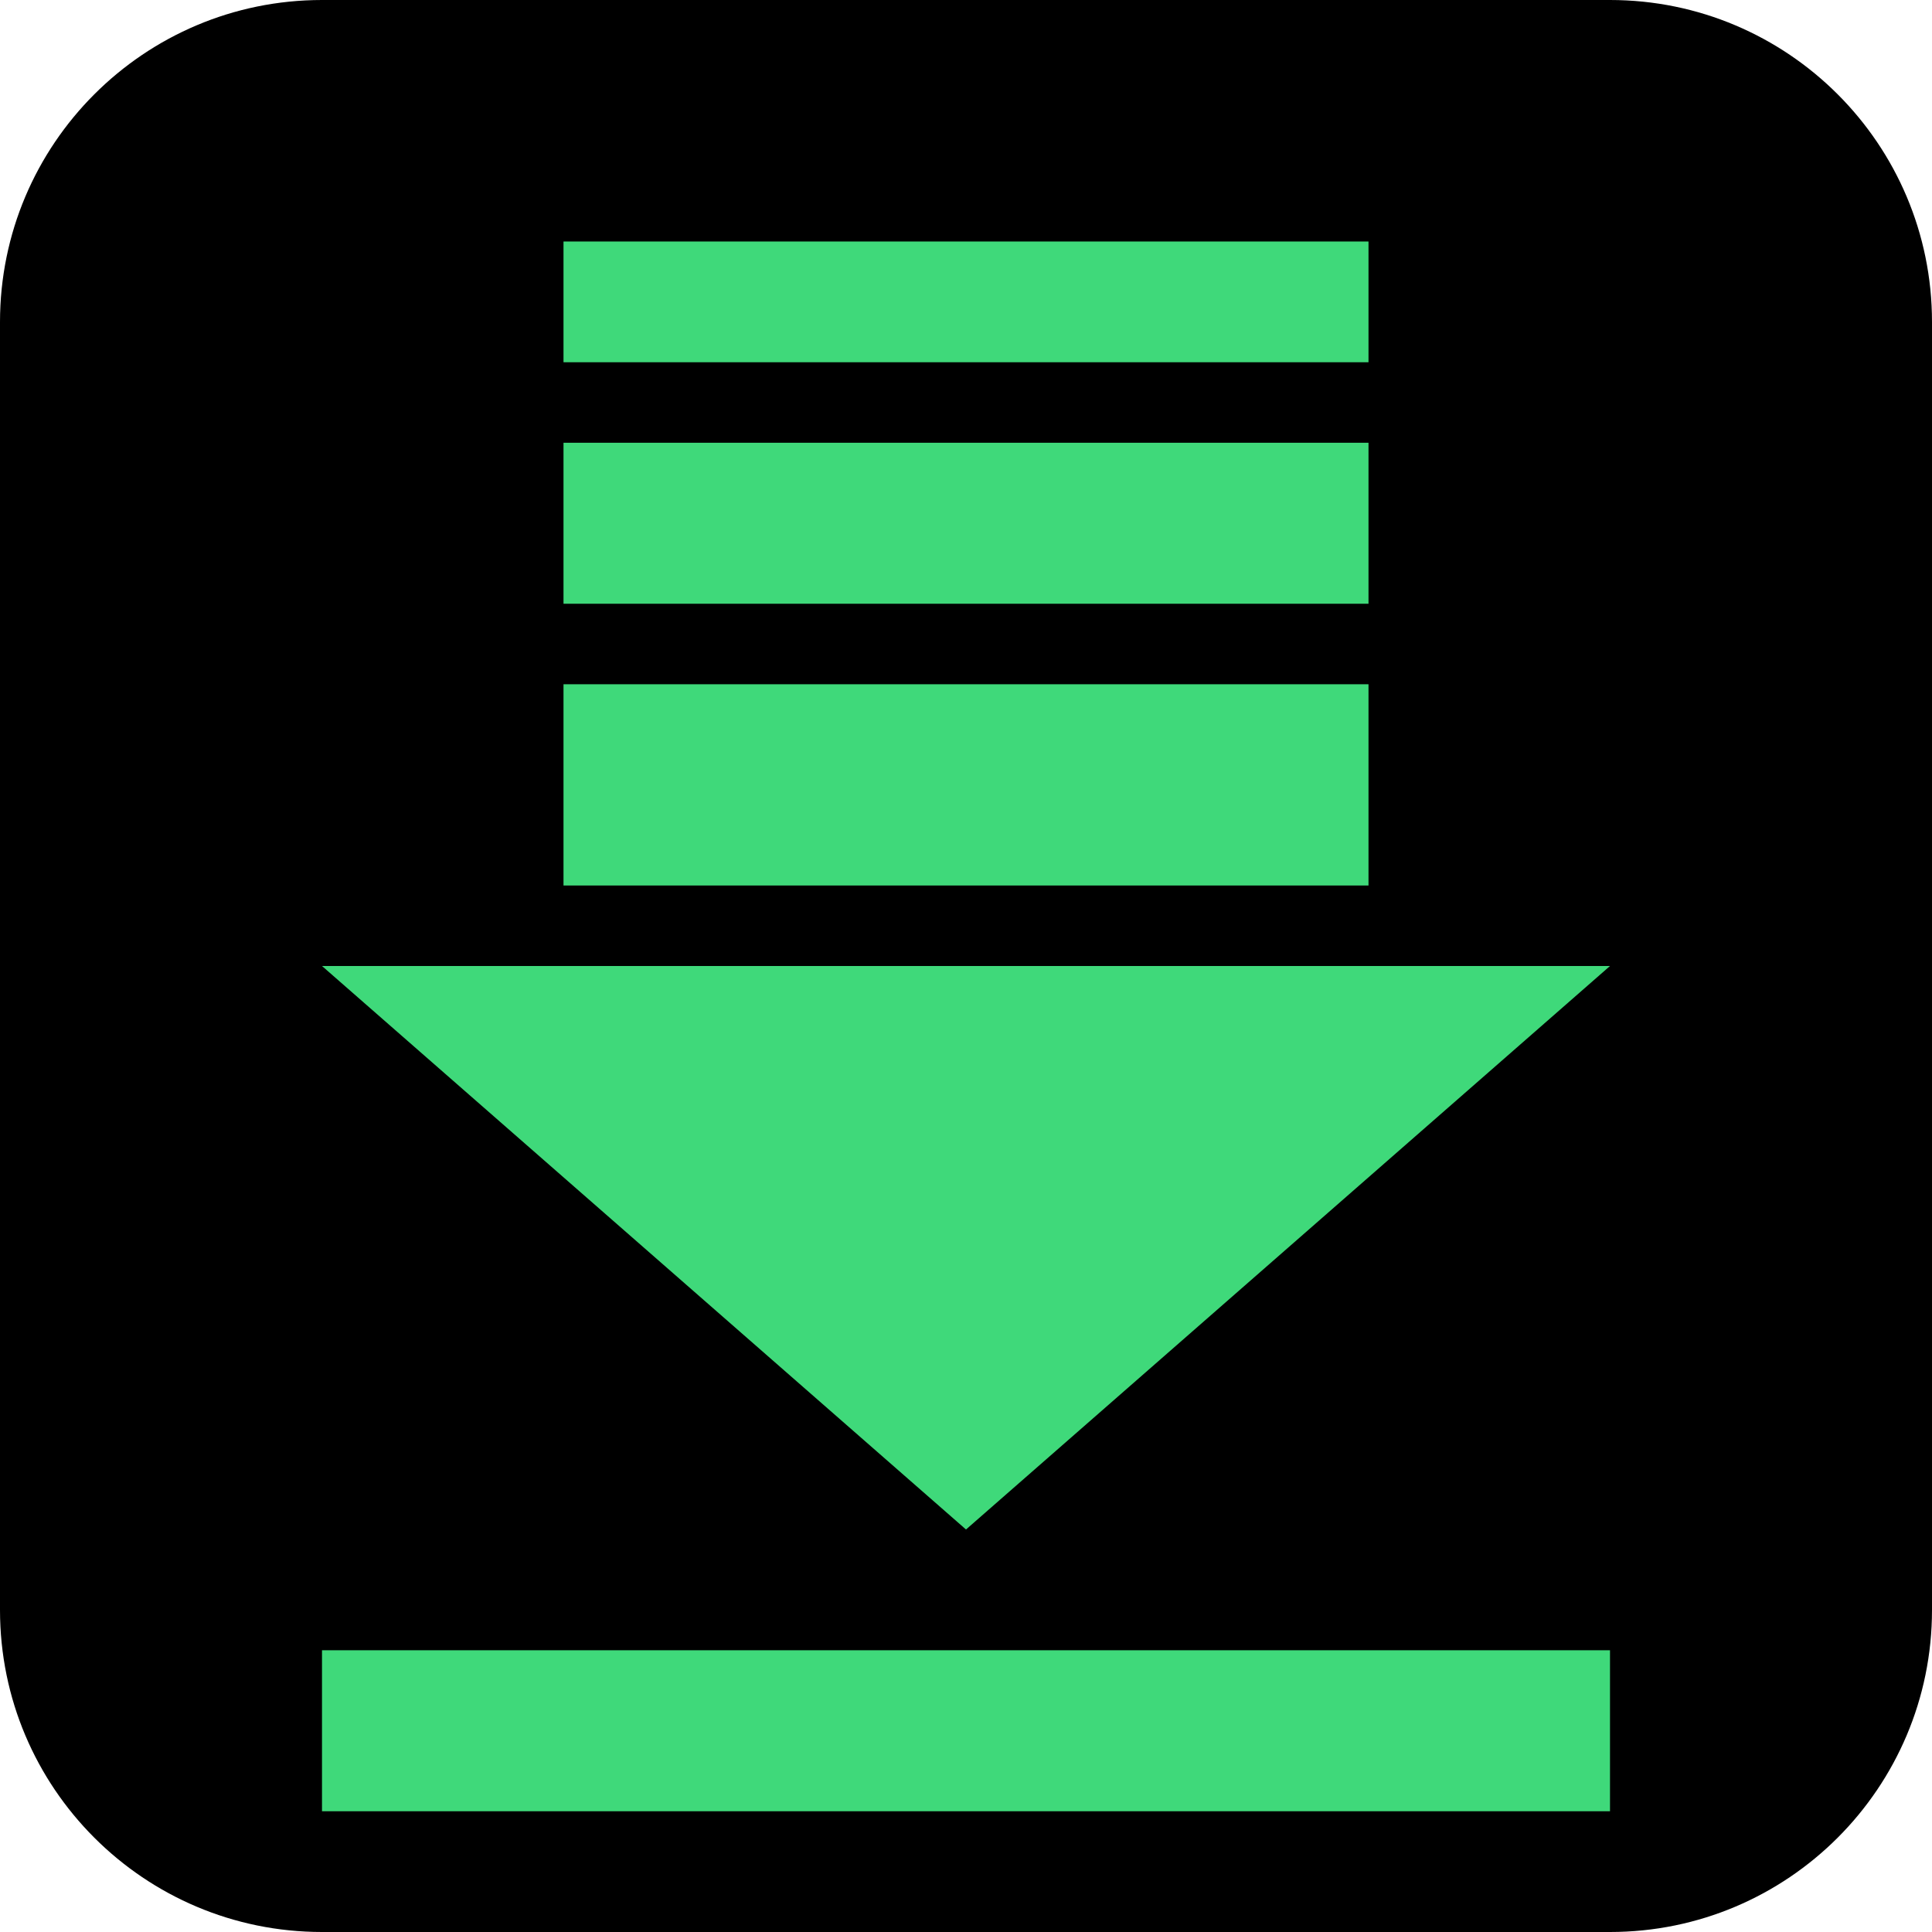
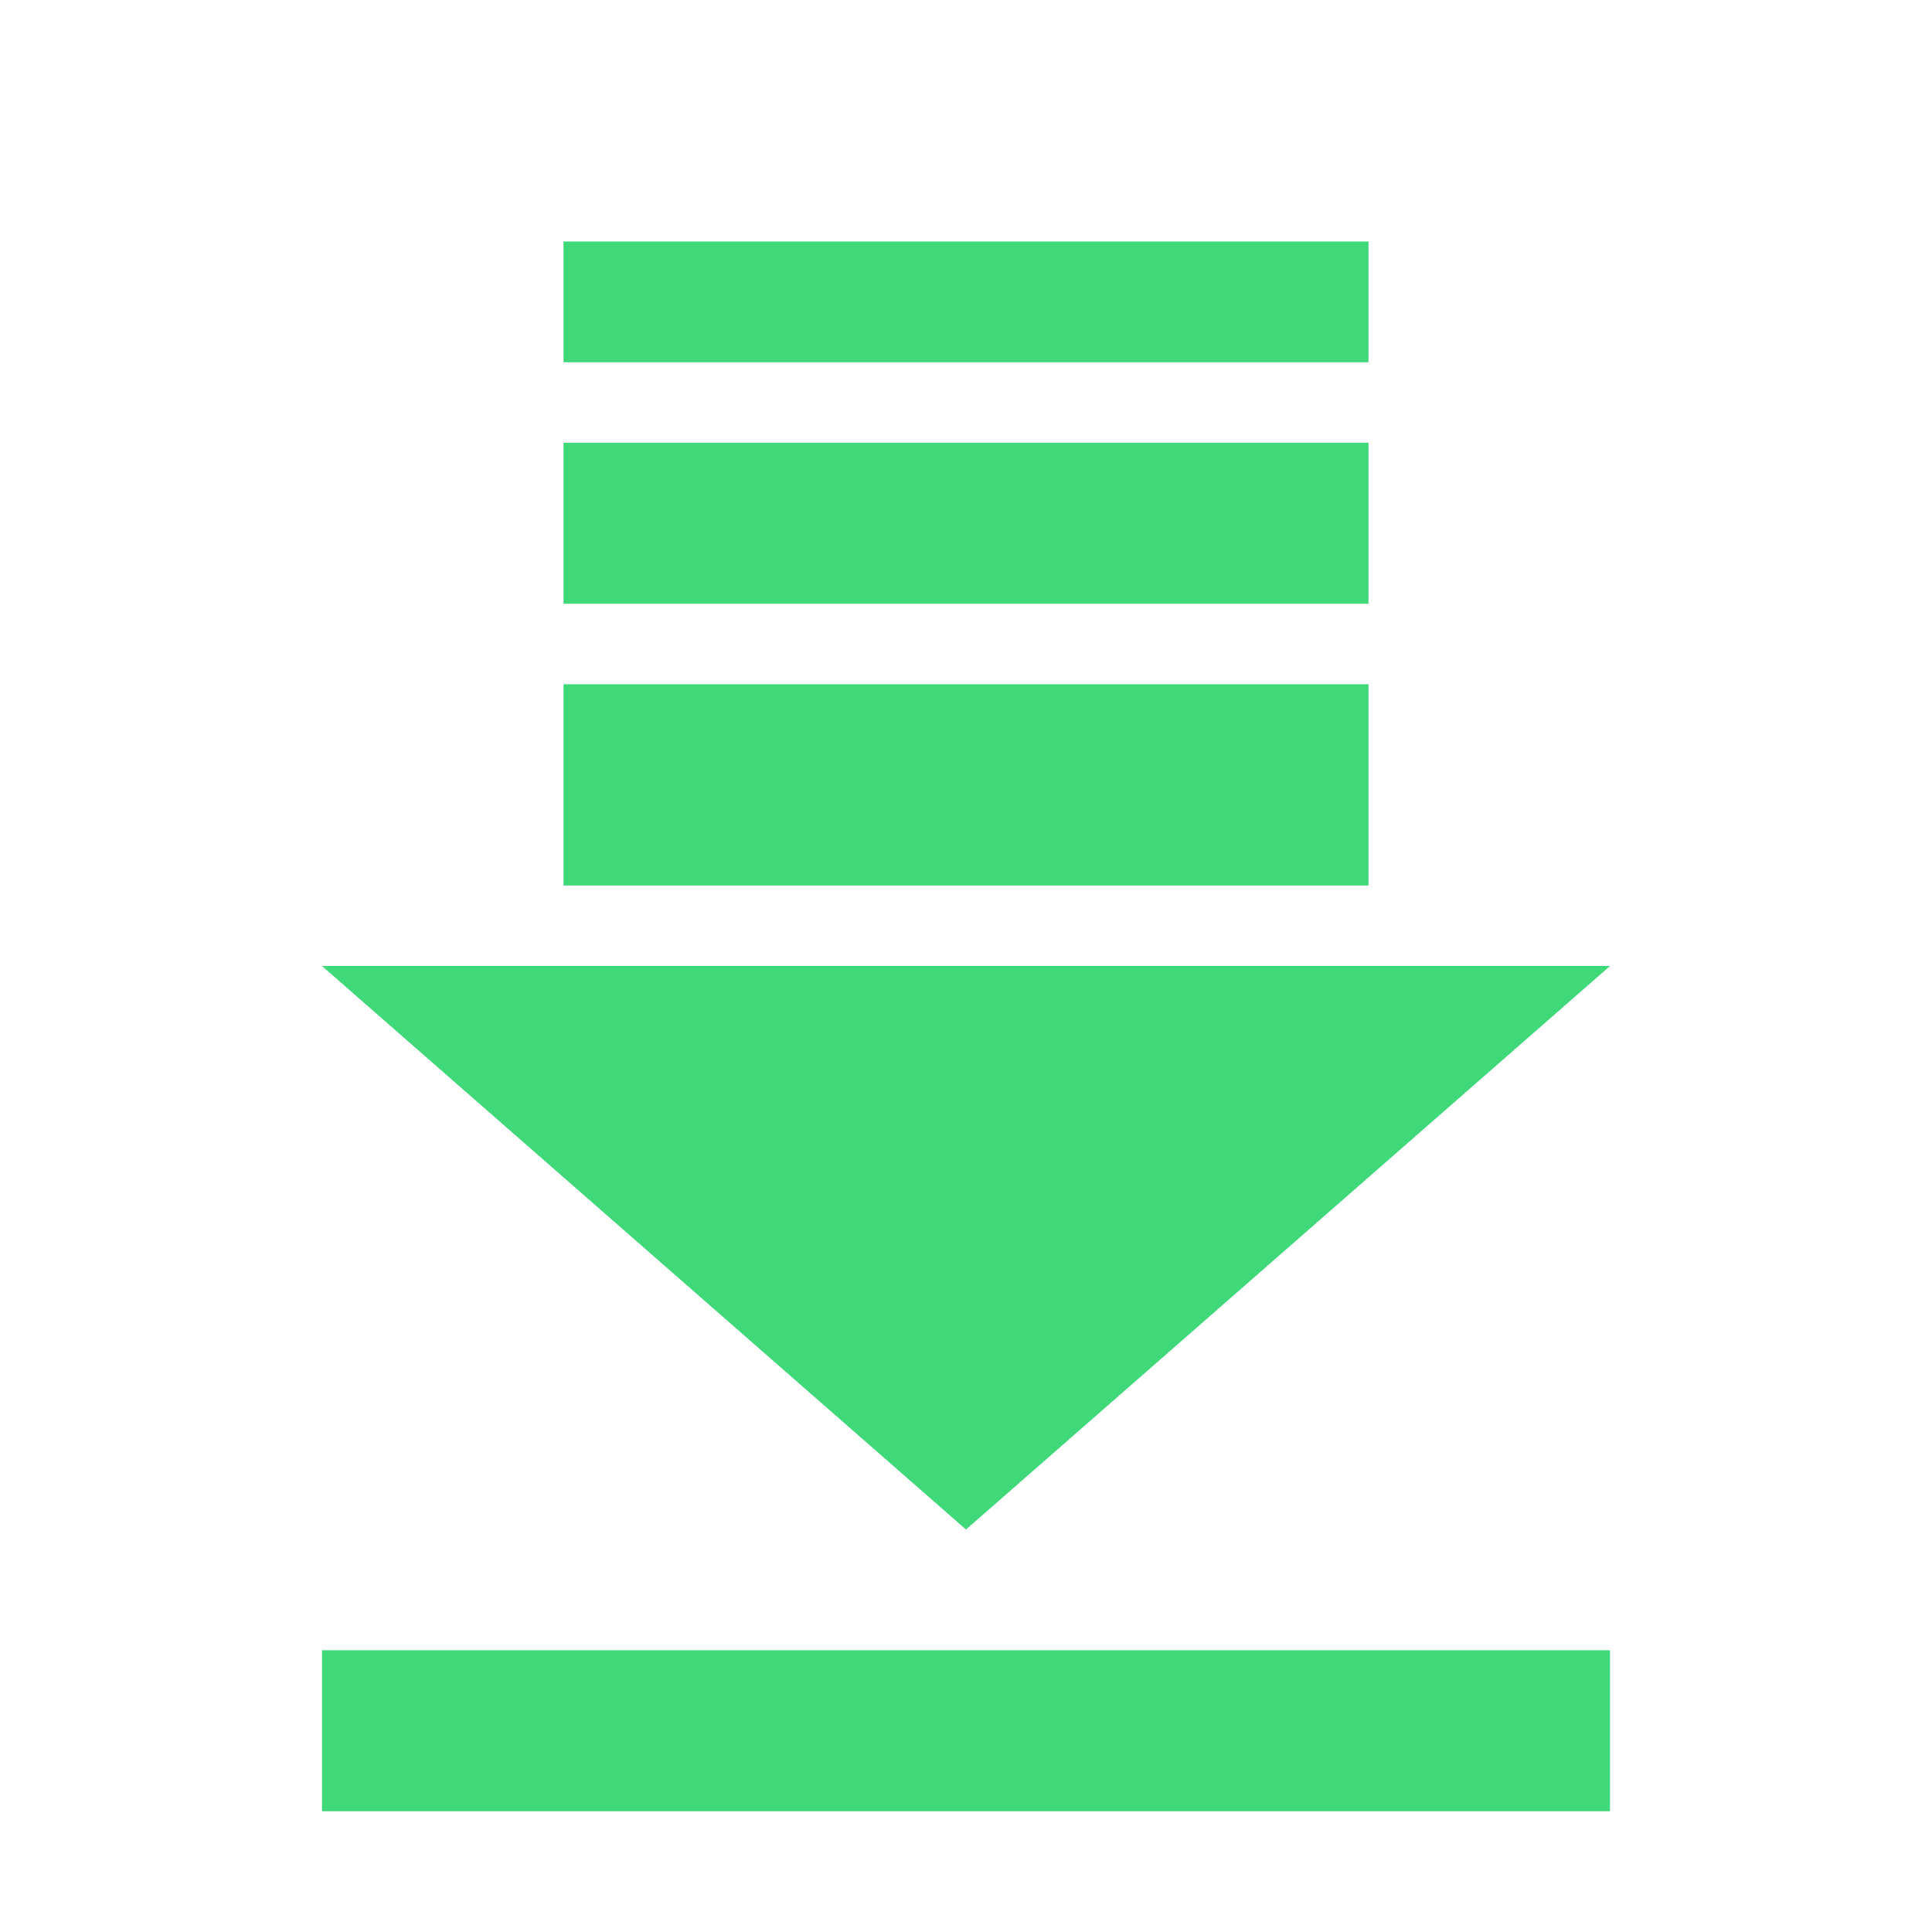
- <svg xmlns="http://www.w3.org/2000/svg" width="64" height="64" viewBox="0 0 24 24" fill="none">
-   <rect width="24" height="24" rx="4" fill="#000000" />
+ <svg xmlns="http://www.w3.org/2000/svg" width="24" height="24" viewBox="0 0 24 24" fill="none">
  <rect x="7" y="3" width="10" height="1.5" fill="#3FD97A" />
  <rect x="7" y="5.5" width="10" height="2" fill="#3FD97A" />
  <rect x="7" y="8.5" width="10" height="2.5" fill="#3FD97A" />
  <path d="M7 12H4L12 19L20 12H17V12H7Z" fill="#3FD97A" />
  <rect x="4" y="20.5" width="16" height="2" fill="#3FD97A" />
</svg>
